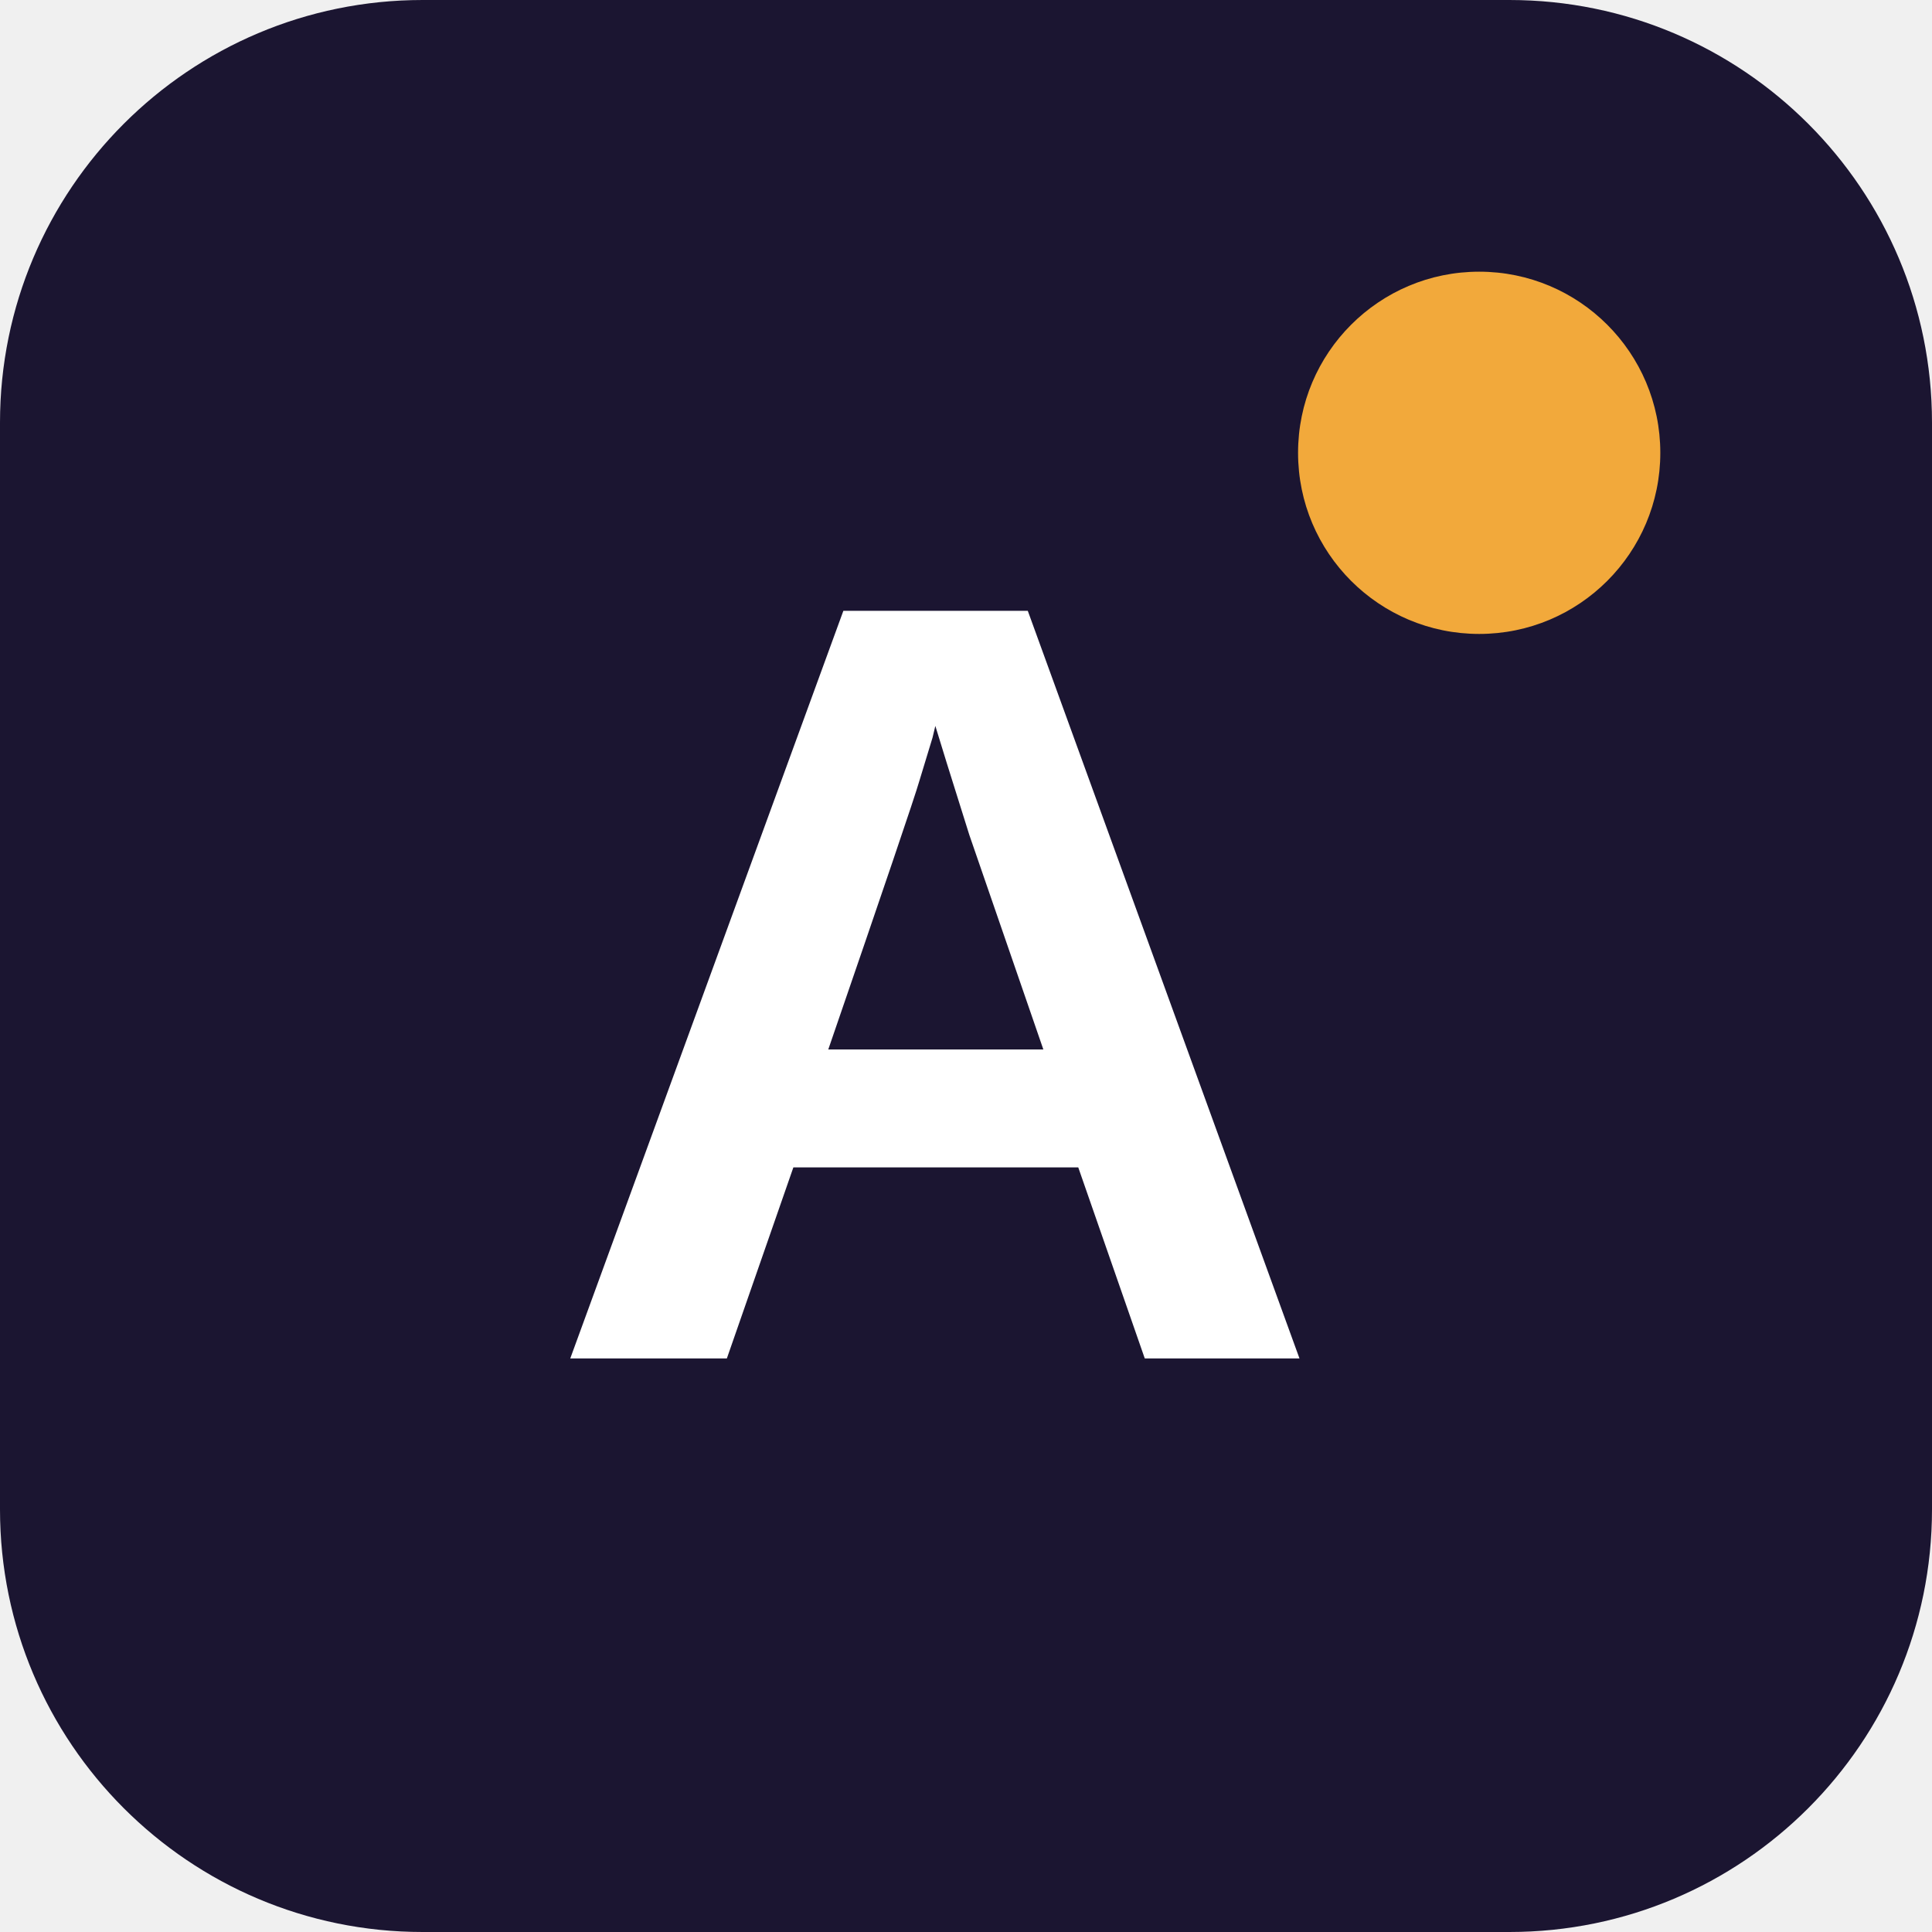
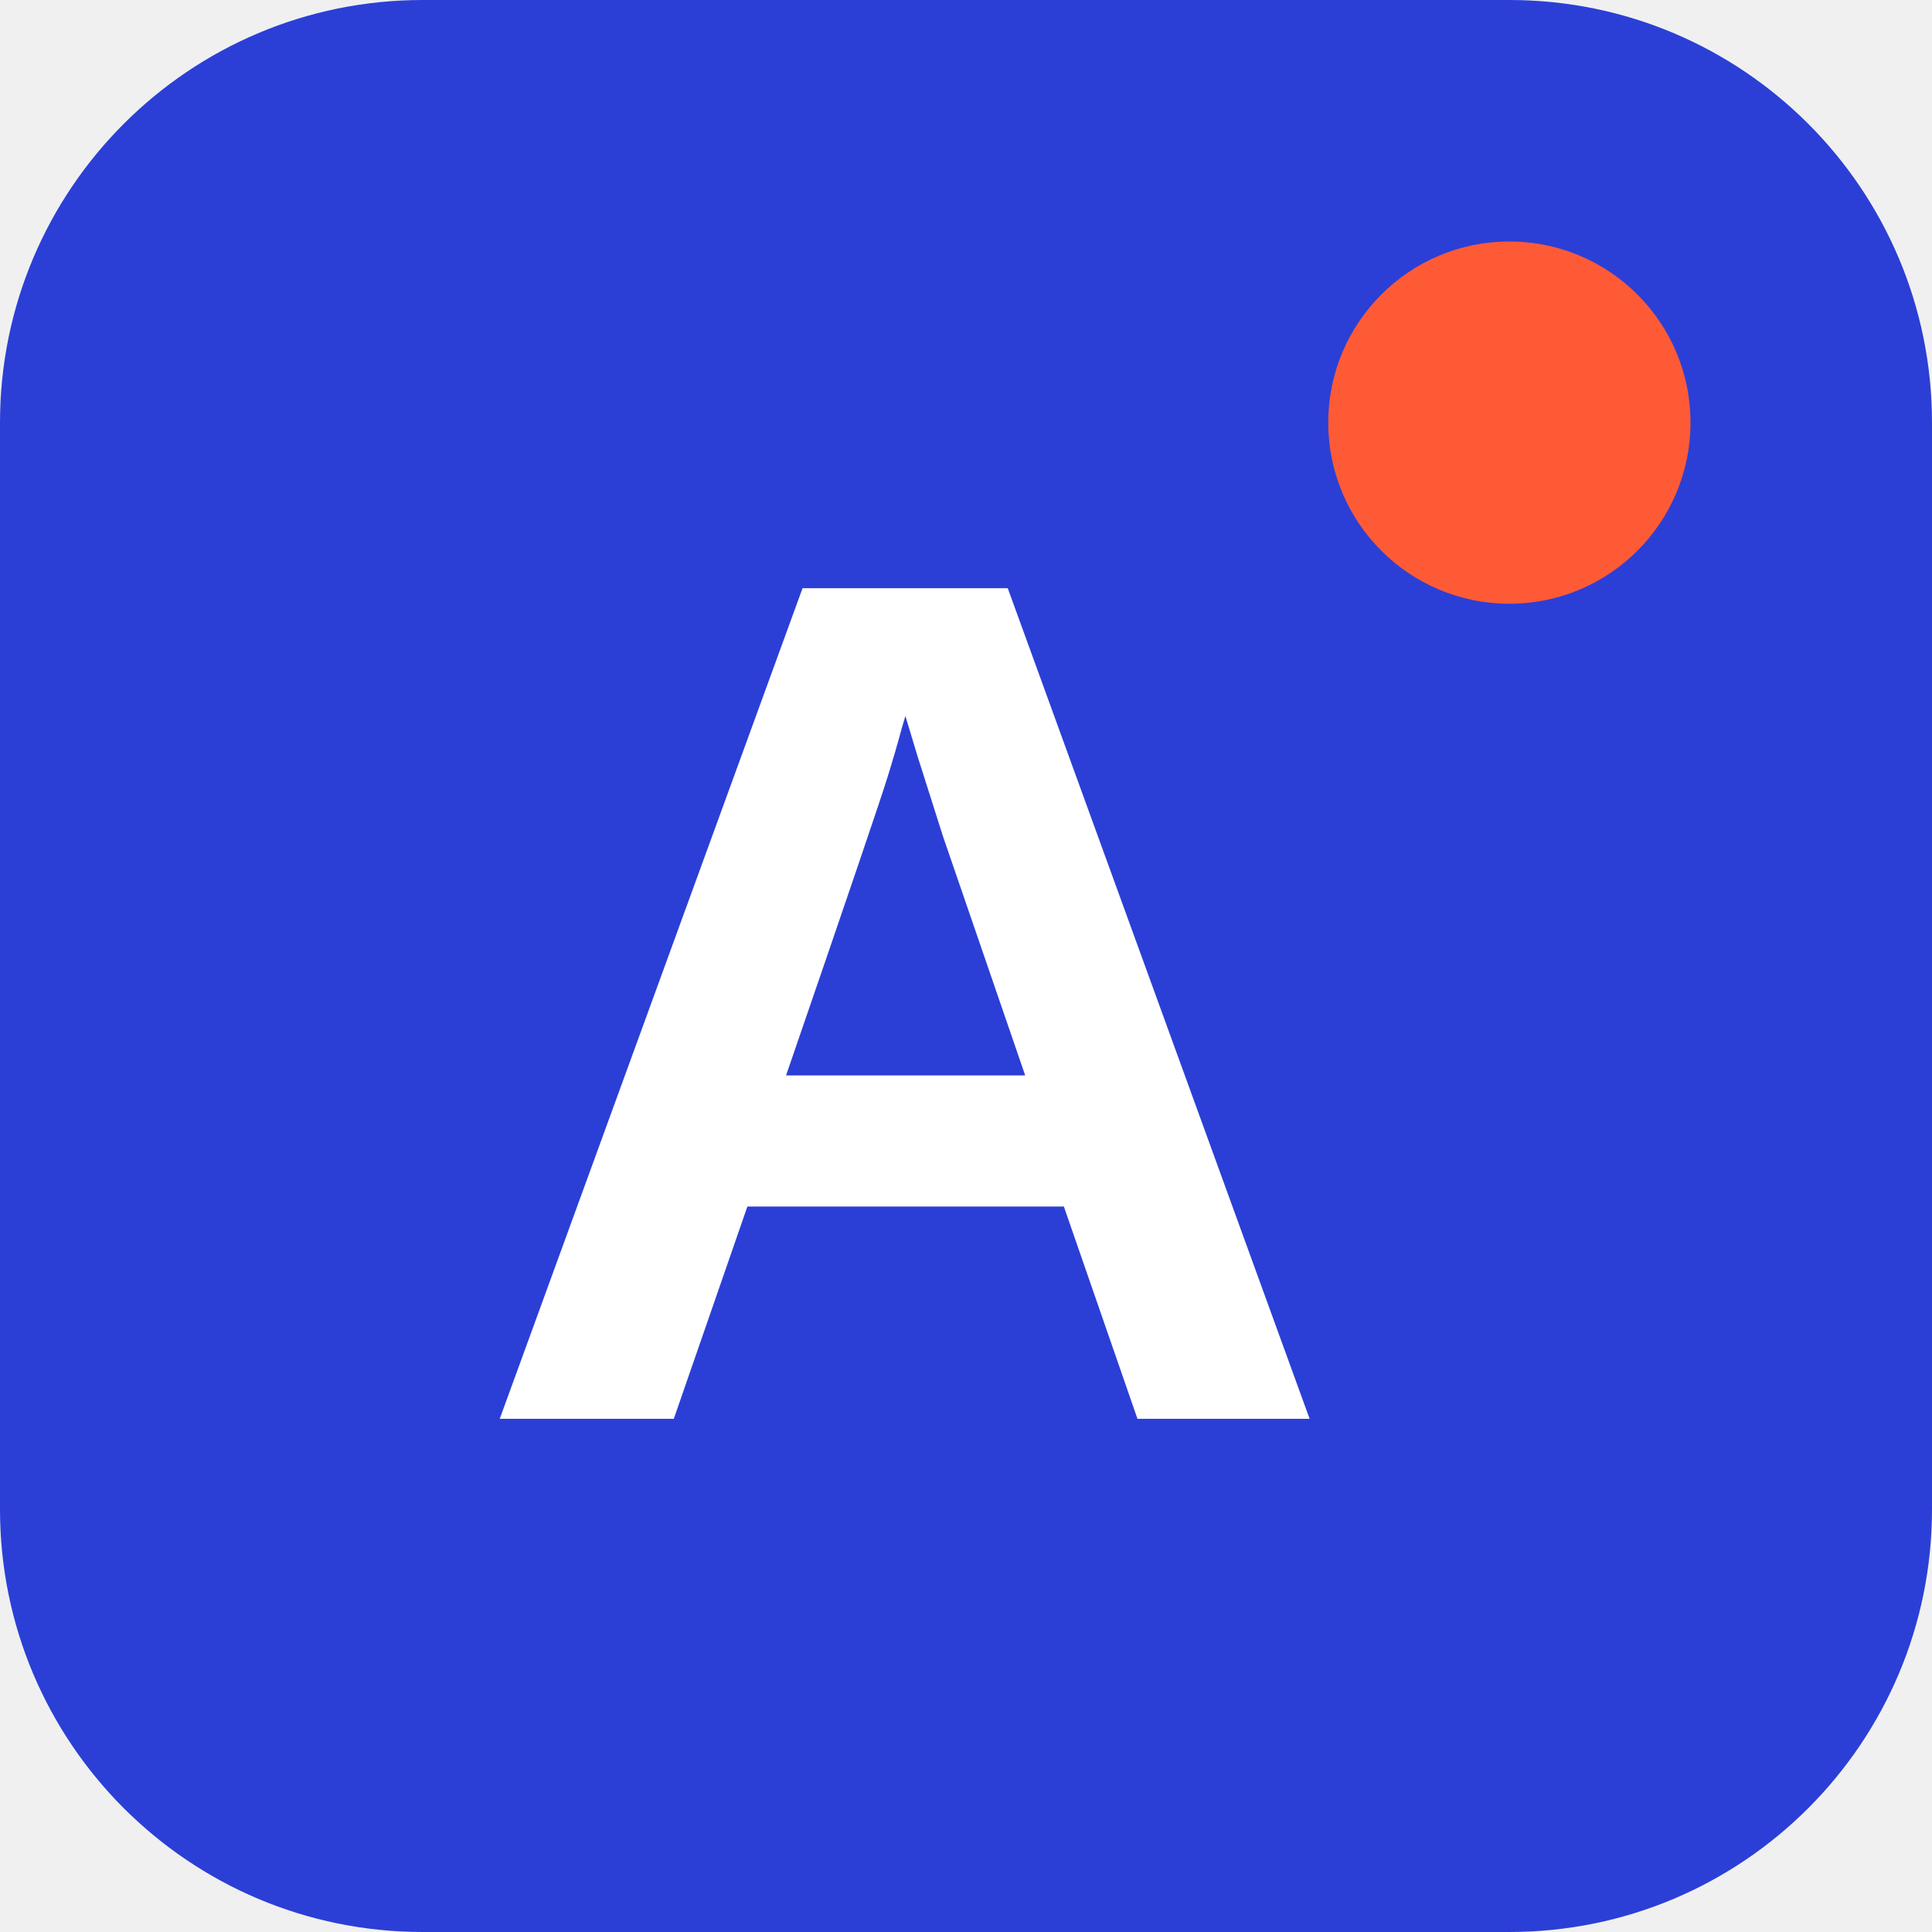
<svg xmlns="http://www.w3.org/2000/svg" viewBox="0 0 64 64">
-   <rect width="64" height="64" rx="14" fill="#1B1531" />
-   <text x="31" y="45" text-anchor="middle" font-family="Helvetica Neue,Arial,sans-serif" font-weight="800" font-size="36" fill="#FFFFFF">A</text>
-   <circle cx="49" cy="15" r="6" fill="#F2A93B" />
+   <rect width="64" height="64" rx="14" fill="#2B3FD6" />
+   <text x="30" y="47" text-anchor="middle" font-family="Arial Narrow,Helvetica Neue,Arial,sans-serif" font-weight="800" font-size="40" fill="#FFFFFF">A</text>
+   <circle cx="50" cy="14" r="6" fill="#FF5A36" />
</svg>
